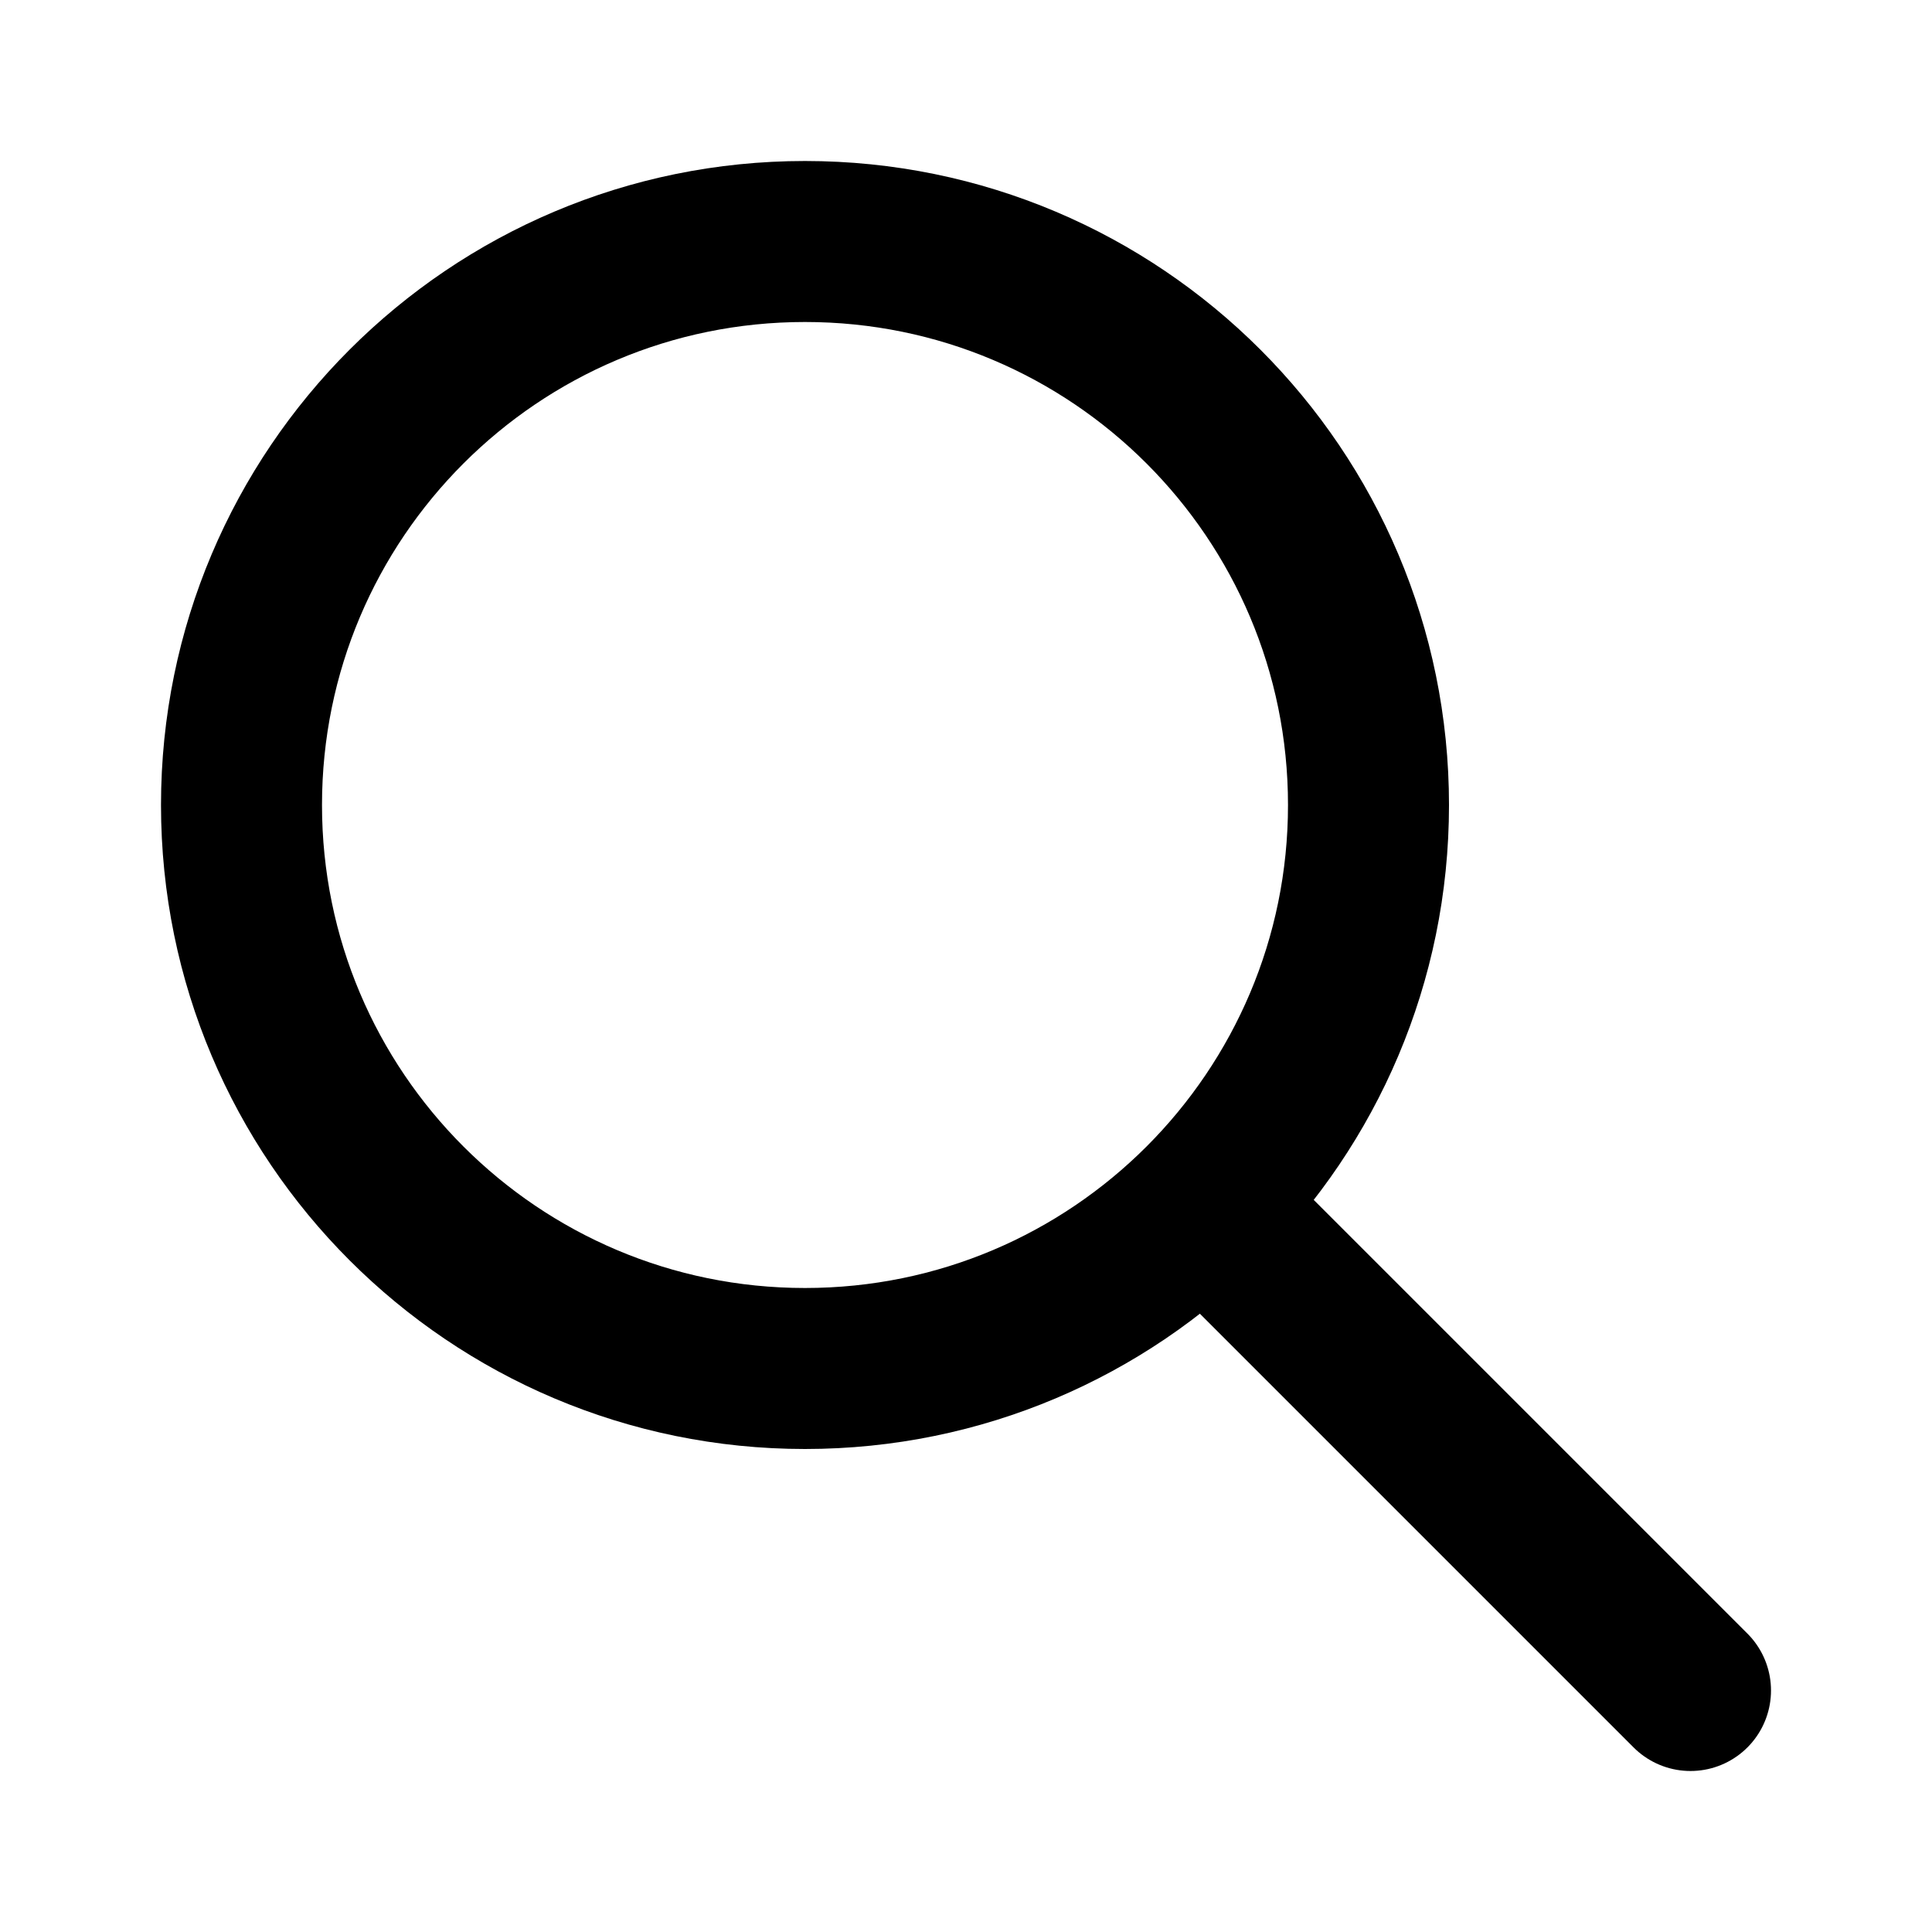
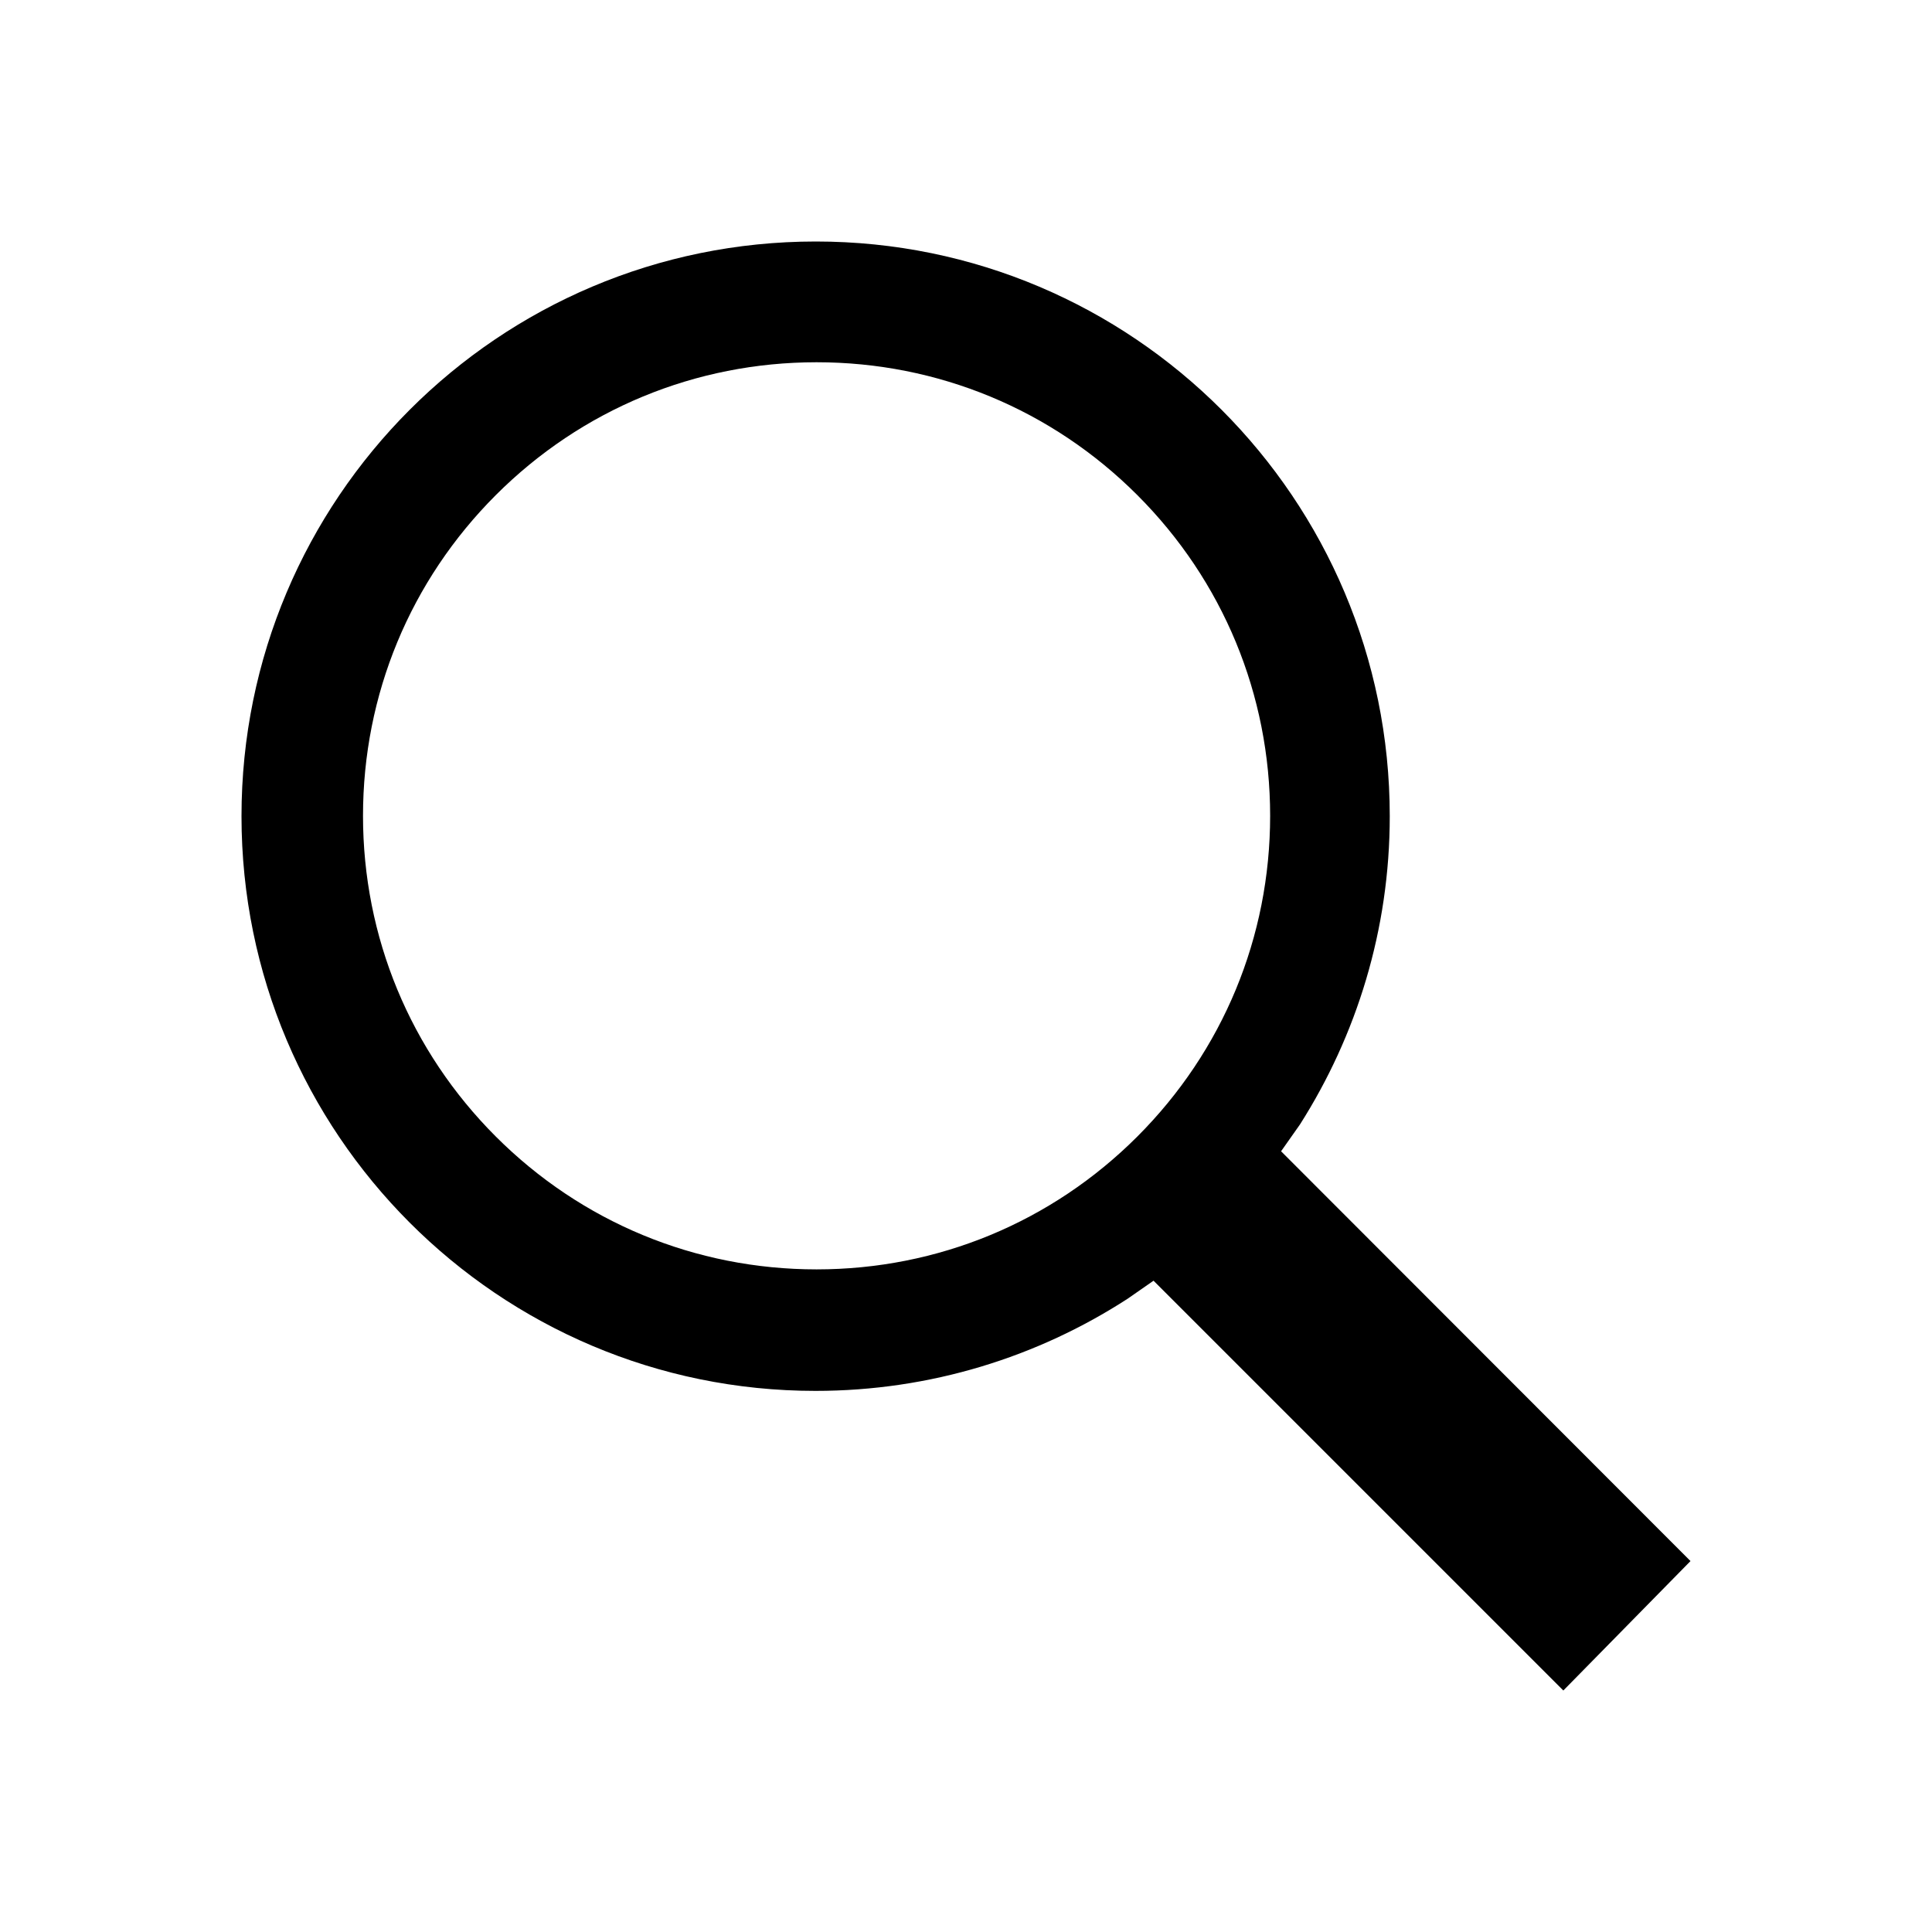
- <svg xmlns="http://www.w3.org/2000/svg" class="icon icon-tabler icon-tabler-search" width="24" height="24" viewBox="0 0 24 24" stroke-width="2" stroke="currentColor" fill="none" stroke-linecap="round" stroke-linejoin="round">
-   <path stroke="none" d="M0 0h24v24H0z" />
-   <circle cx="10" cy="10" r="7" />
-   <line x1="21" y1="21" x2="15" y2="15" />
+ <svg xmlns="http://www.w3.org/2000/svg" height="512px" id="Layer_1" style="enable-background:new 0 0 512 512;" version="1.1" viewBox="0 0 512 512" width="512px" xml:space="preserve">
+   <path d="M344.5,298c15-23.6,23.8-51.6,23.8-81.7c0-84.1-68.1-152.3-152.1-152.3C132.1,64,64,132.2,64,216.3  c0,84.1,68.1,152.3,152.1,152.3c30.5,0,58.9-9,82.7-24.4l6.9-4.8L414.3,448l33.7-34.3L339.5,305.1L344.5,298z M301.4,131.2  c22.7,22.7,35.2,52.9,35.2,85c0,32.1-12.5,62.3-35.2,85c-22.7,22.7-52.9,35.2-85,35.2c-32.1,0-62.3-12.5-85-35.2  c-22.7-22.7-35.2-52.9-35.2-85c0-32.1,12.5-62.3,35.2-85c22.7-22.7,52.9-35.2,85-35.2C248.5,96,278.7,108.5,301.4,131.2z" />
</svg>
